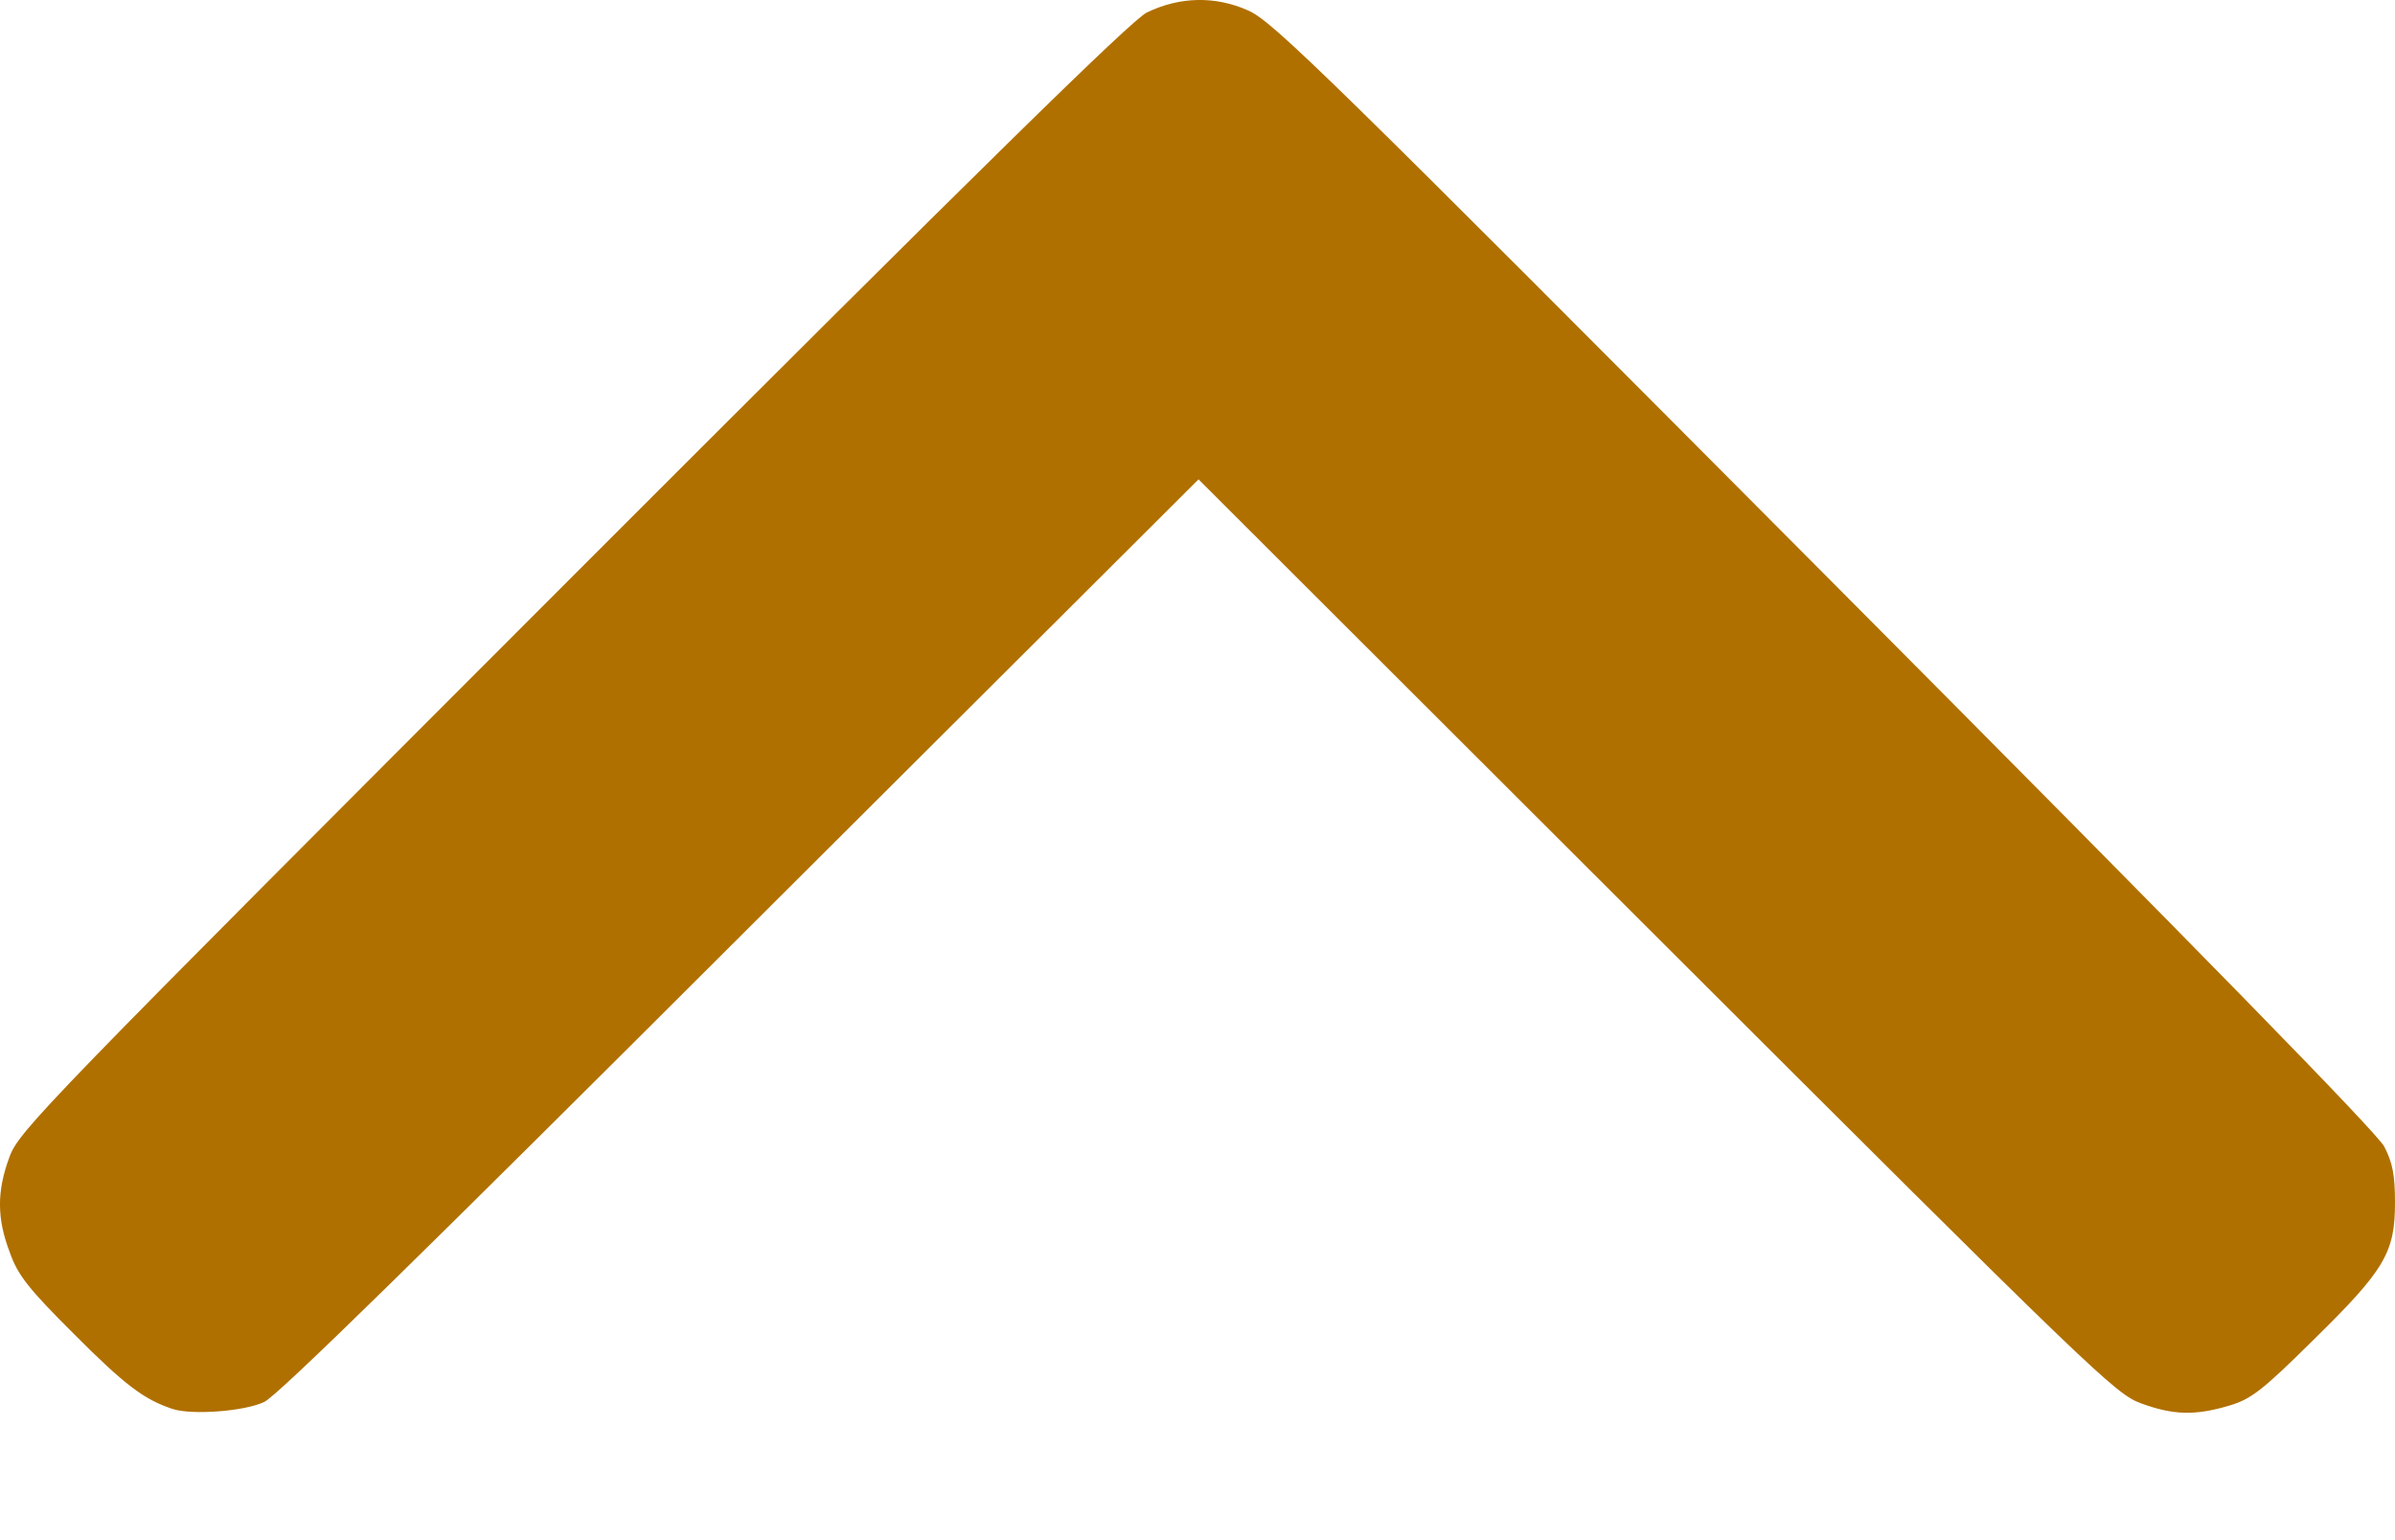
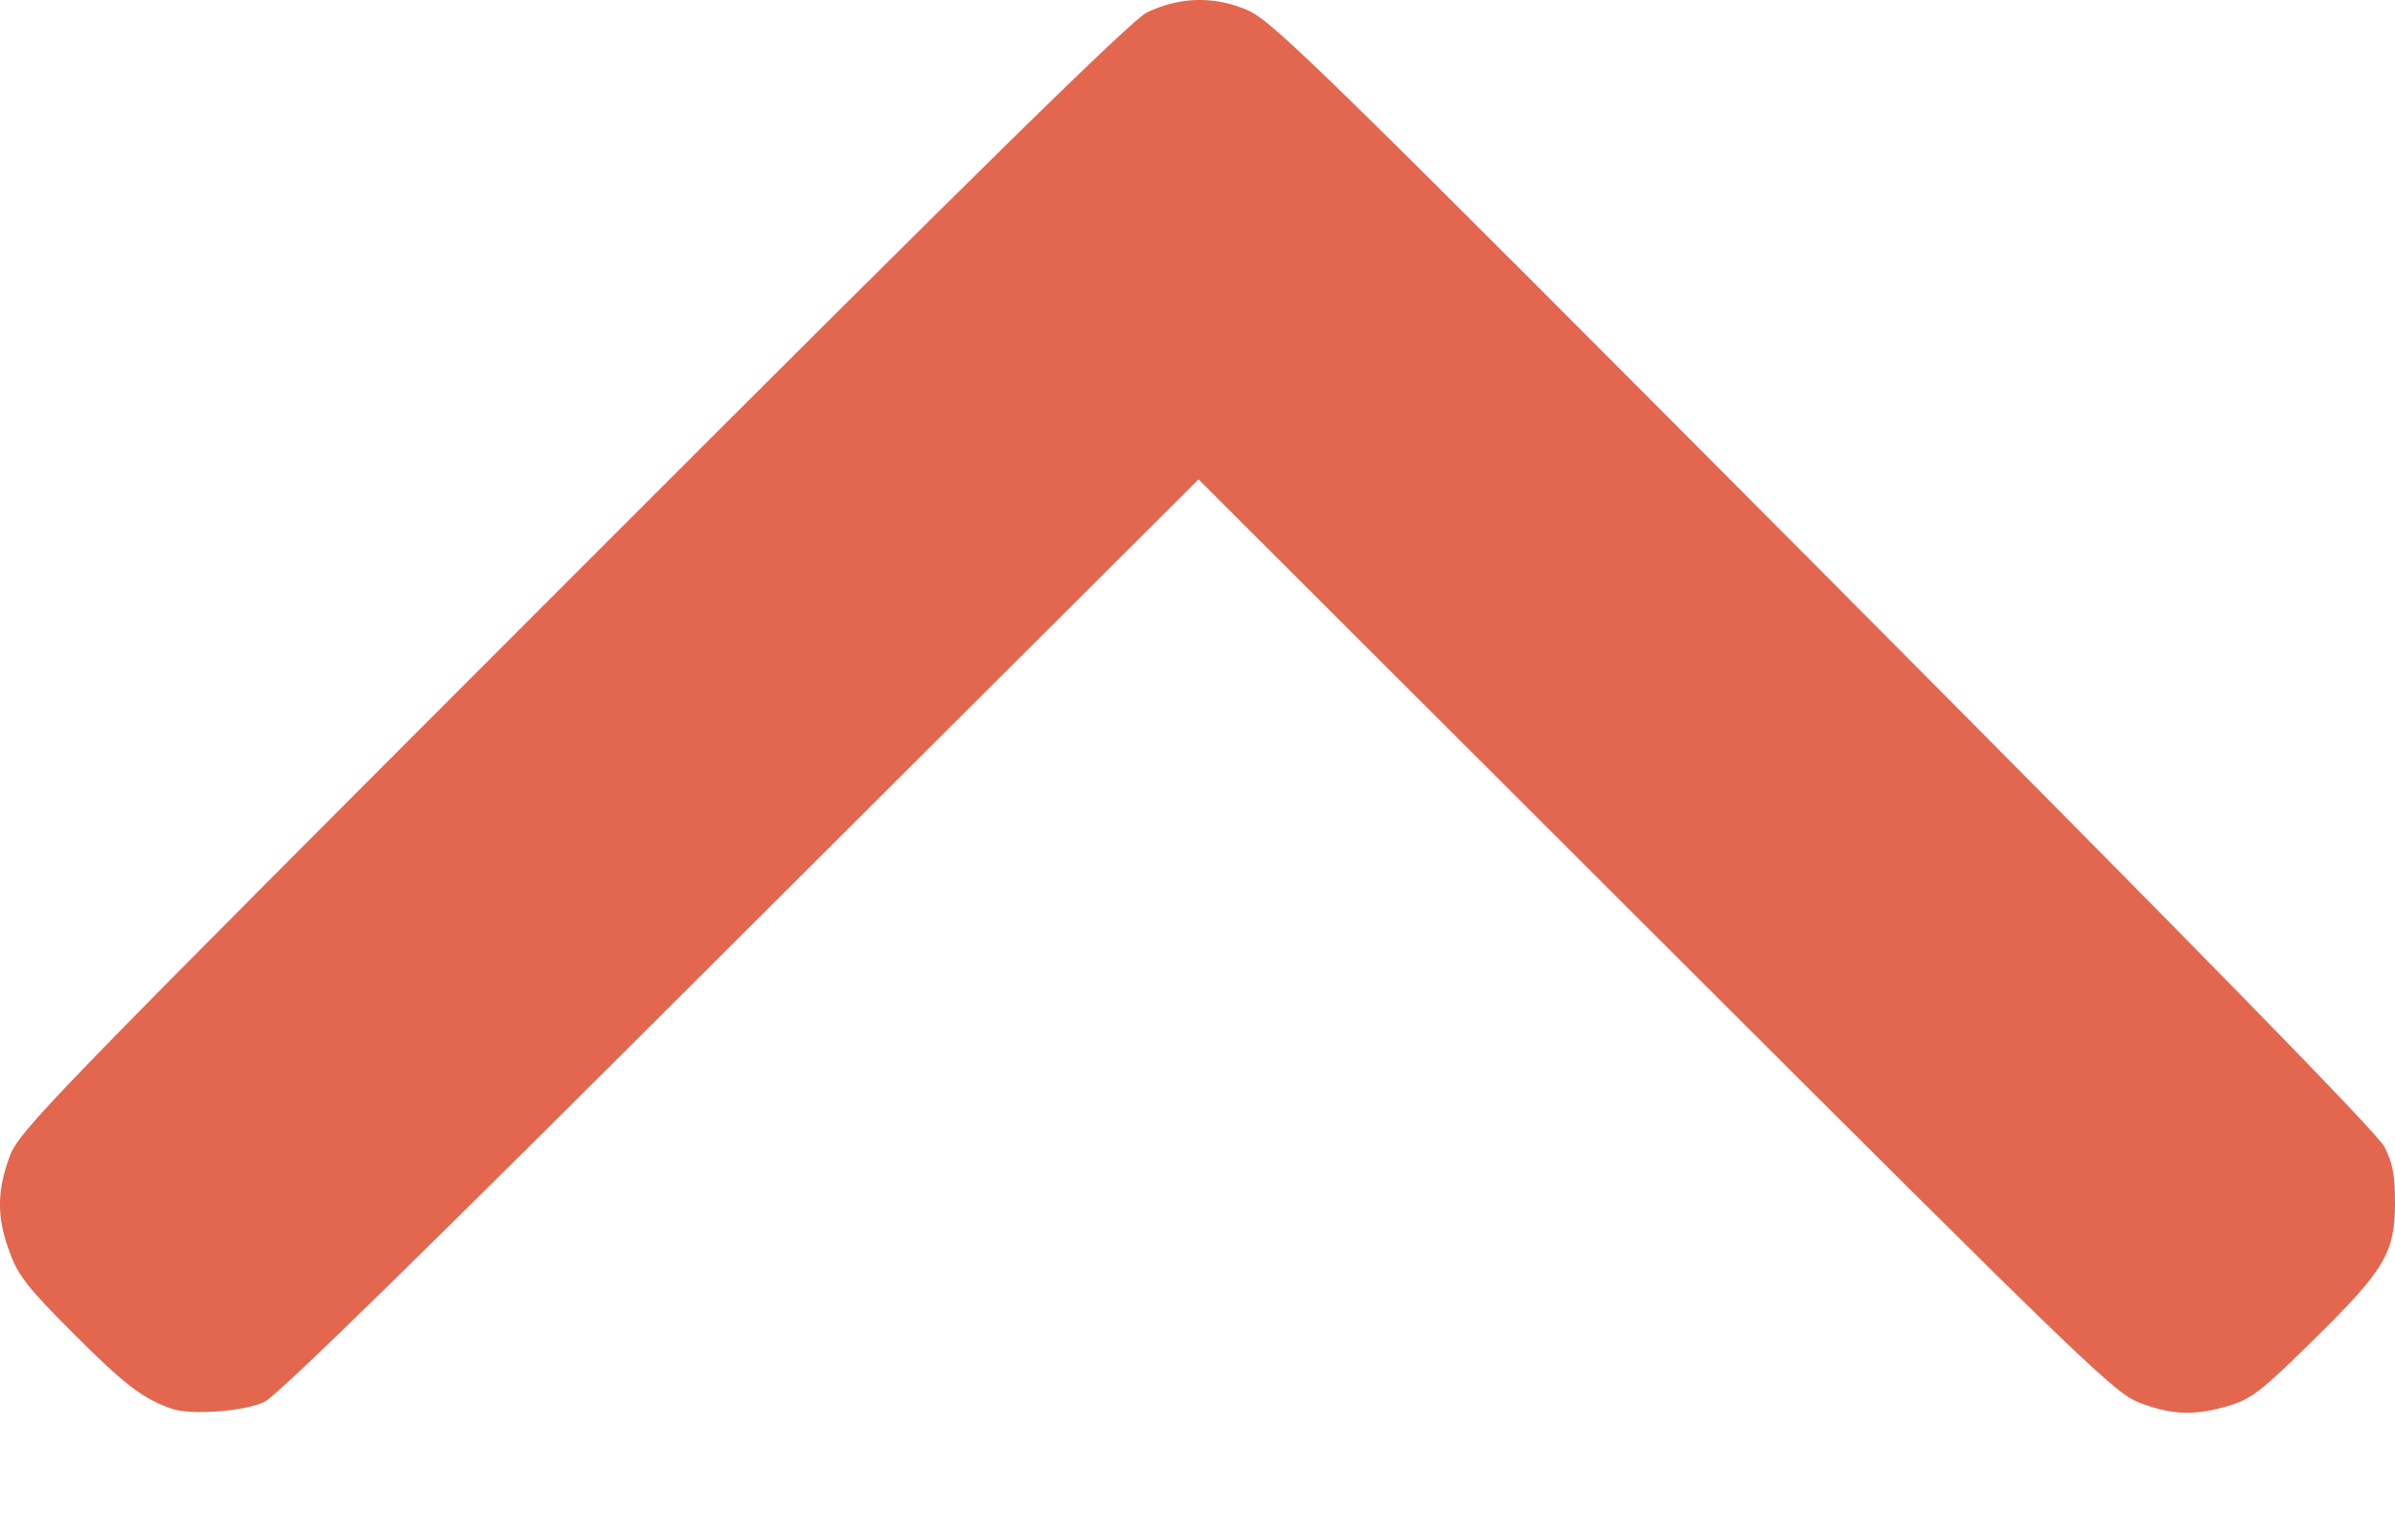
<svg xmlns="http://www.w3.org/2000/svg" width="14" height="9" viewBox="0 0 14 9" fill="none">
-   <path d="M1.01 8.239C0.843 8.184 0.731 8.1 0.433 7.801C0.167 7.536 0.104 7.456 0.058 7.325C-0.019 7.125 -0.019 6.966 0.055 6.766C0.11 6.613 0.249 6.471 3.348 3.369C5.741 0.974 6.614 0.117 6.704 0.073C6.896 -0.02 7.104 -0.025 7.298 0.062C7.444 0.128 7.756 0.435 10.665 3.358C12.899 5.603 13.89 6.619 13.937 6.704C13.986 6.799 14 6.871 14 7.032C14 7.325 13.94 7.426 13.521 7.837C13.22 8.135 13.157 8.182 13.028 8.22C12.831 8.278 12.705 8.275 12.516 8.206C12.366 8.152 12.237 8.028 9.68 5.474L7.006 2.803L4.328 5.474C2.475 7.325 1.621 8.163 1.544 8.198C1.427 8.253 1.123 8.275 1.01 8.239Z" fill="#B07000" />
+   <path d="M1.01 8.239C0.843 8.184 0.731 8.1 0.433 7.801C0.167 7.536 0.104 7.456 0.058 7.325C-0.019 7.125 -0.019 6.966 0.055 6.766C0.11 6.613 0.249 6.471 3.348 3.369C5.741 0.974 6.614 0.117 6.704 0.073C6.896 -0.02 7.104 -0.025 7.298 0.062C7.444 0.128 7.756 0.435 10.665 3.358C12.899 5.603 13.89 6.619 13.937 6.704C13.986 6.799 14 6.871 14 7.032C14 7.325 13.94 7.426 13.521 7.837C13.22 8.135 13.157 8.182 13.028 8.22C12.831 8.278 12.705 8.275 12.516 8.206C12.366 8.152 12.237 8.028 9.68 5.474L7.006 2.803L4.328 5.474C2.475 7.325 1.621 8.163 1.544 8.198C1.427 8.253 1.123 8.275 1.01 8.239Z" fill="#E3664F" />
</svg>
